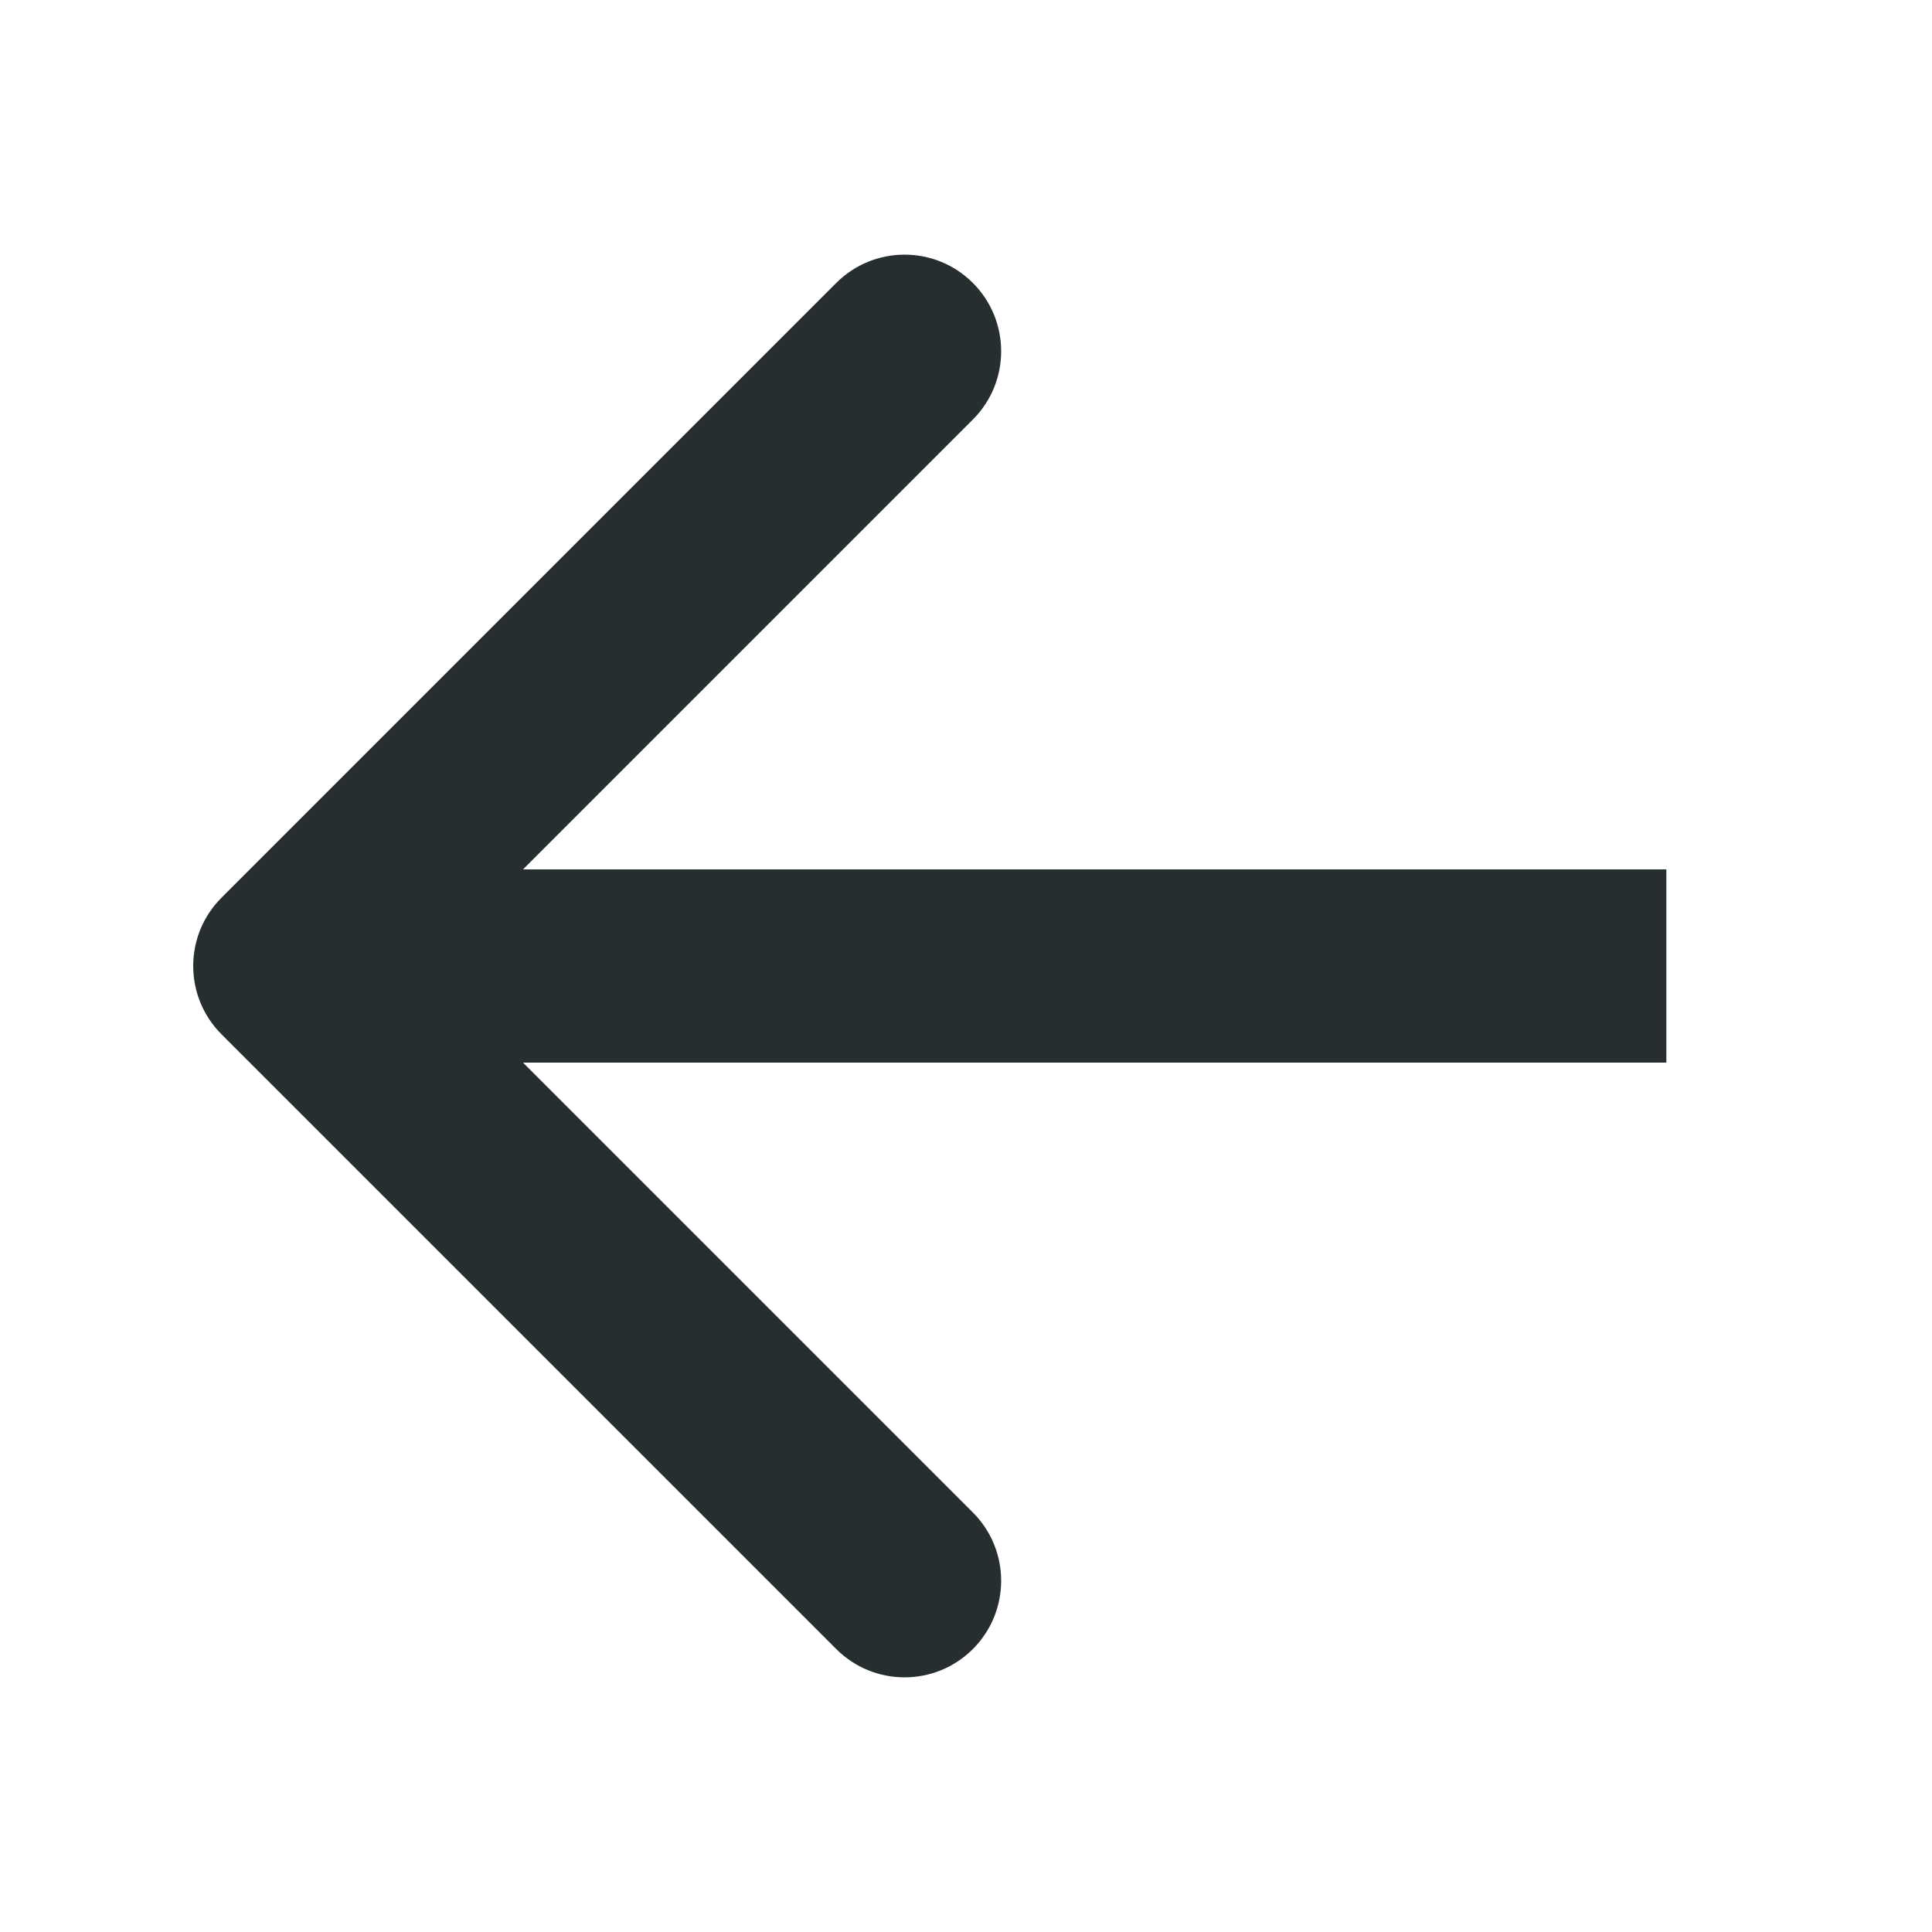
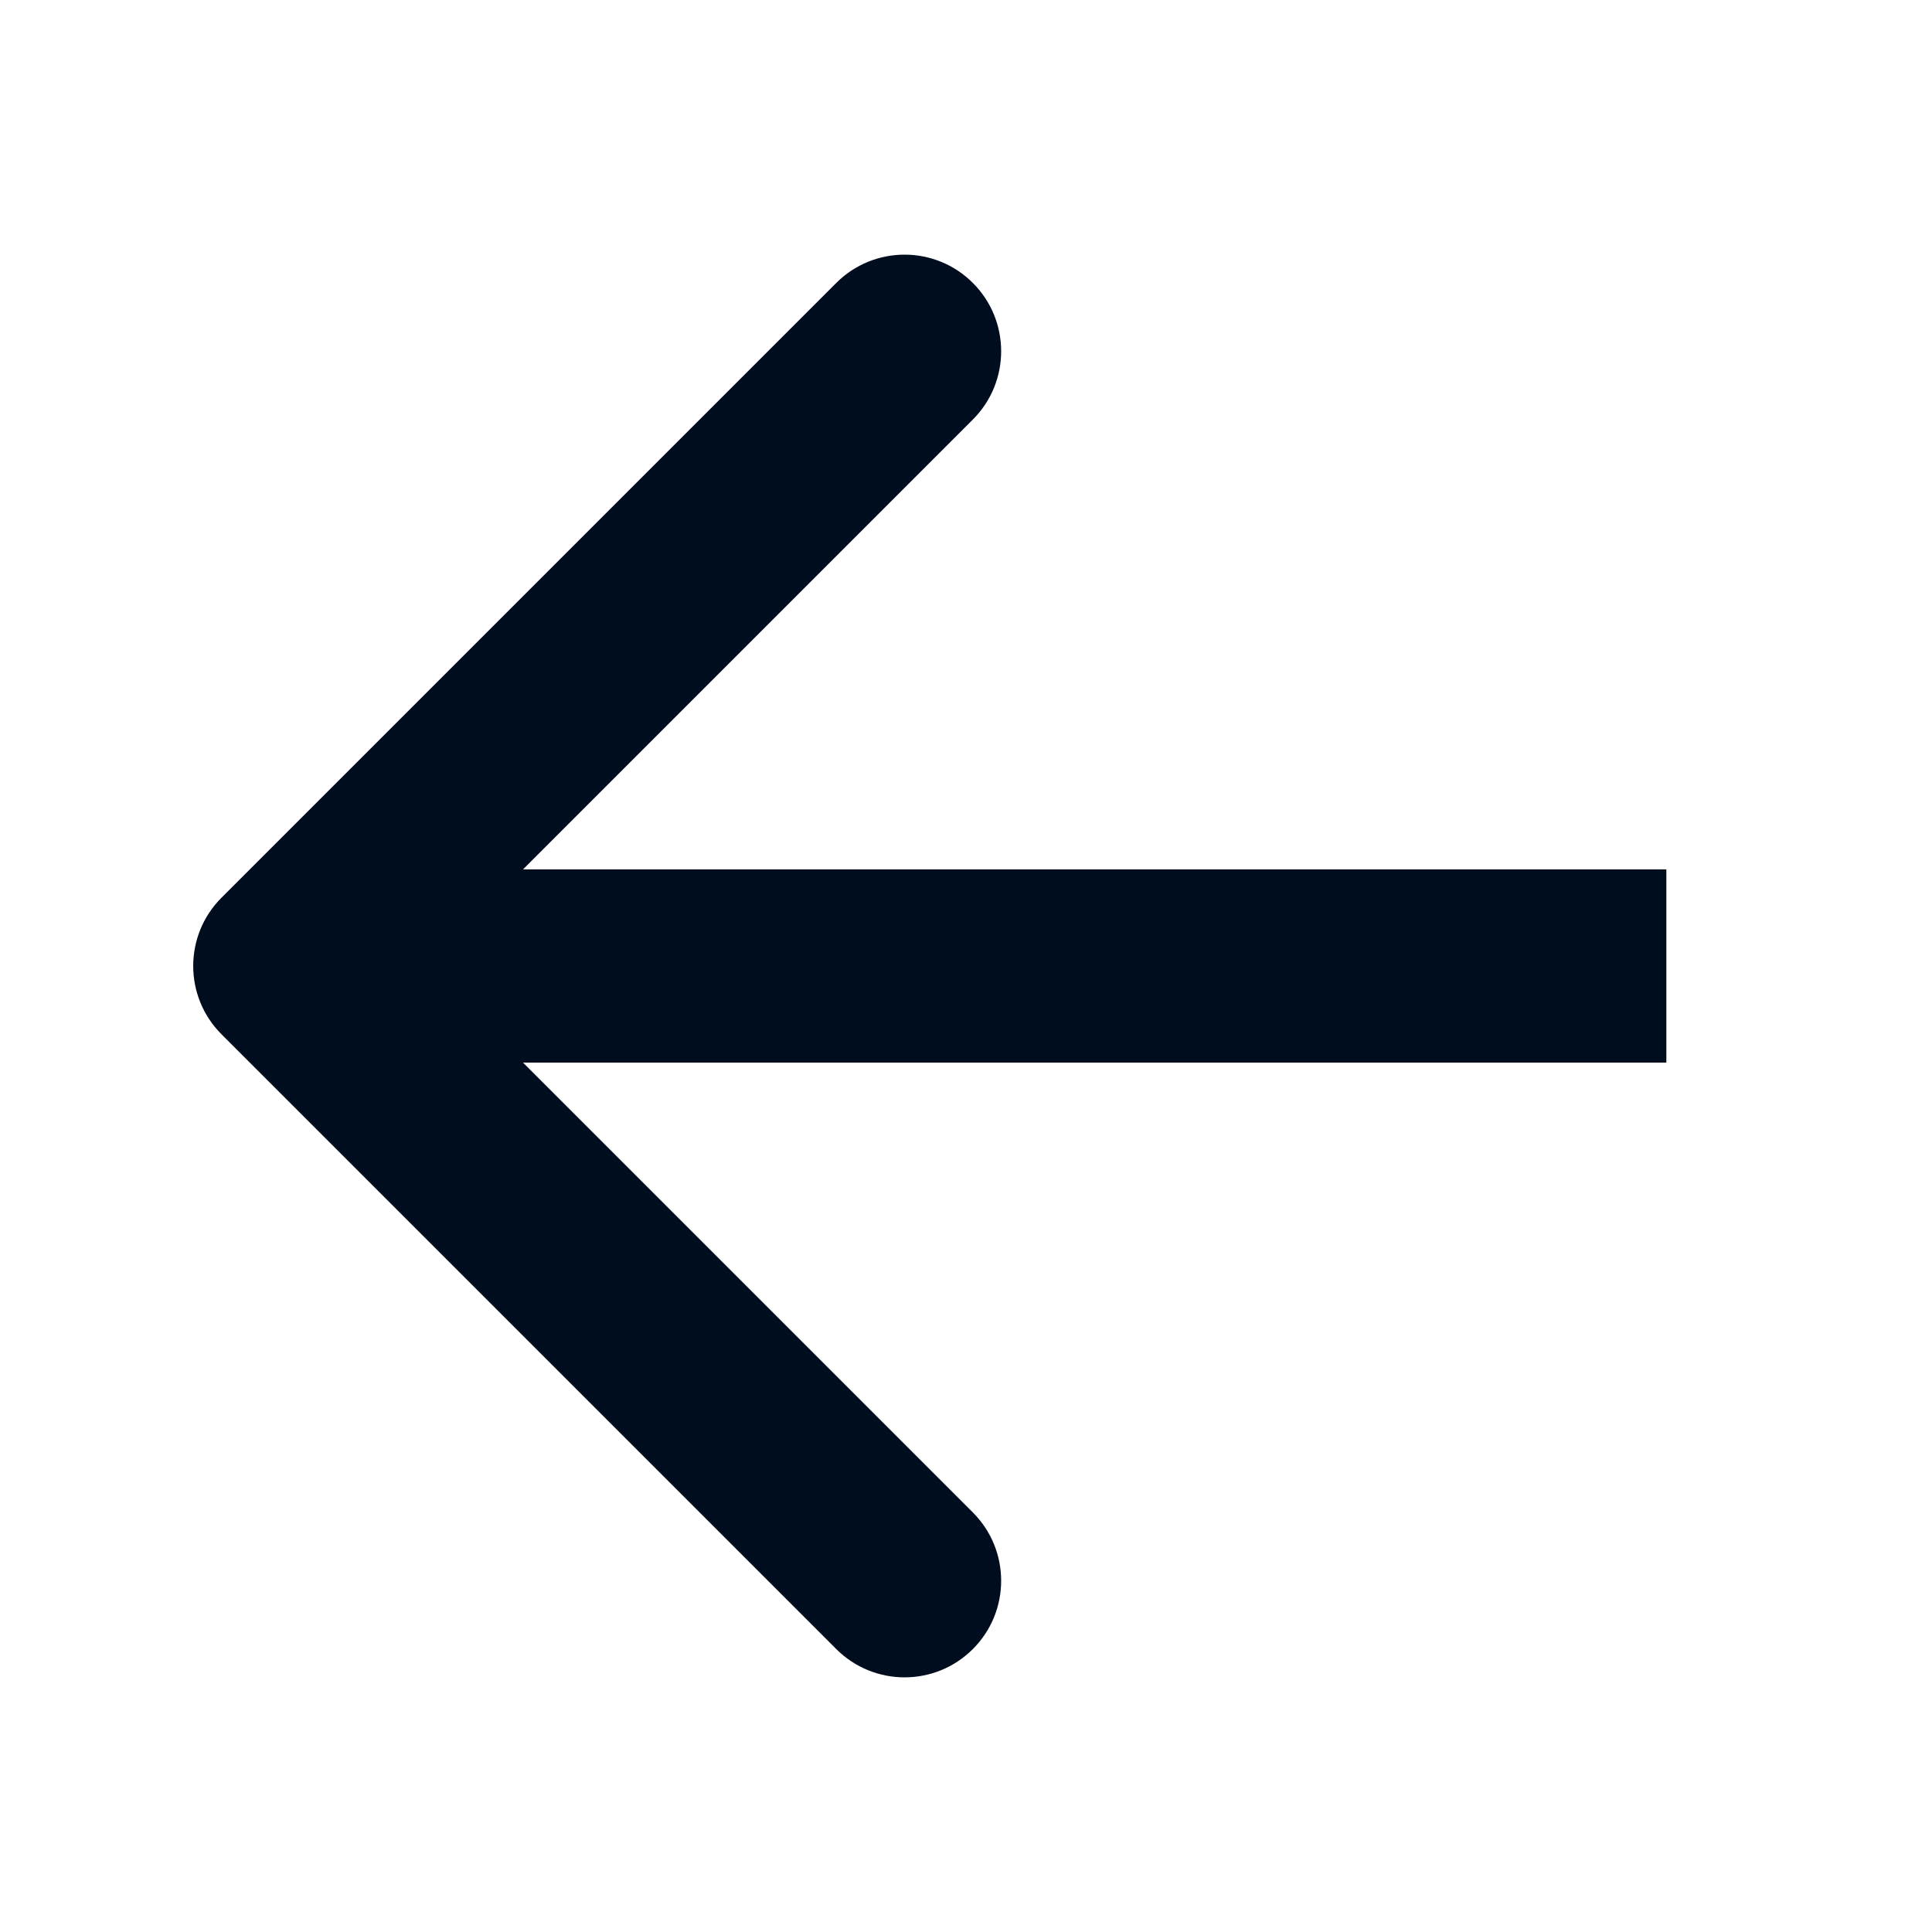
<svg xmlns="http://www.w3.org/2000/svg" width="40" height="40" viewBox="0 0 40 40" fill="none">
-   <path d="M4.586 18.586C3.805 19.367 3.805 20.633 4.586 21.414L17.314 34.142C18.095 34.923 19.361 34.923 20.142 34.142C20.923 33.361 20.923 32.095 20.142 31.314L8.828 20L20.142 8.686C20.923 7.905 20.923 6.639 20.142 5.858C19.361 5.077 18.095 5.077 17.314 5.858L4.586 18.586ZM34.5 18H6V22H34.5V18Z" fill="#262E30" />
+   <path d="M4.586 18.586C3.805 19.367 3.805 20.633 4.586 21.414L17.314 34.142C18.095 34.923 19.361 34.923 20.142 34.142C20.923 33.361 20.923 32.095 20.142 31.314L8.828 20L20.142 8.686C20.923 7.905 20.923 6.639 20.142 5.858C19.361 5.077 18.095 5.077 17.314 5.858L4.586 18.586ZM34.5 18H6V22H34.5V18Z" fill="#000d1f" />
</svg>
